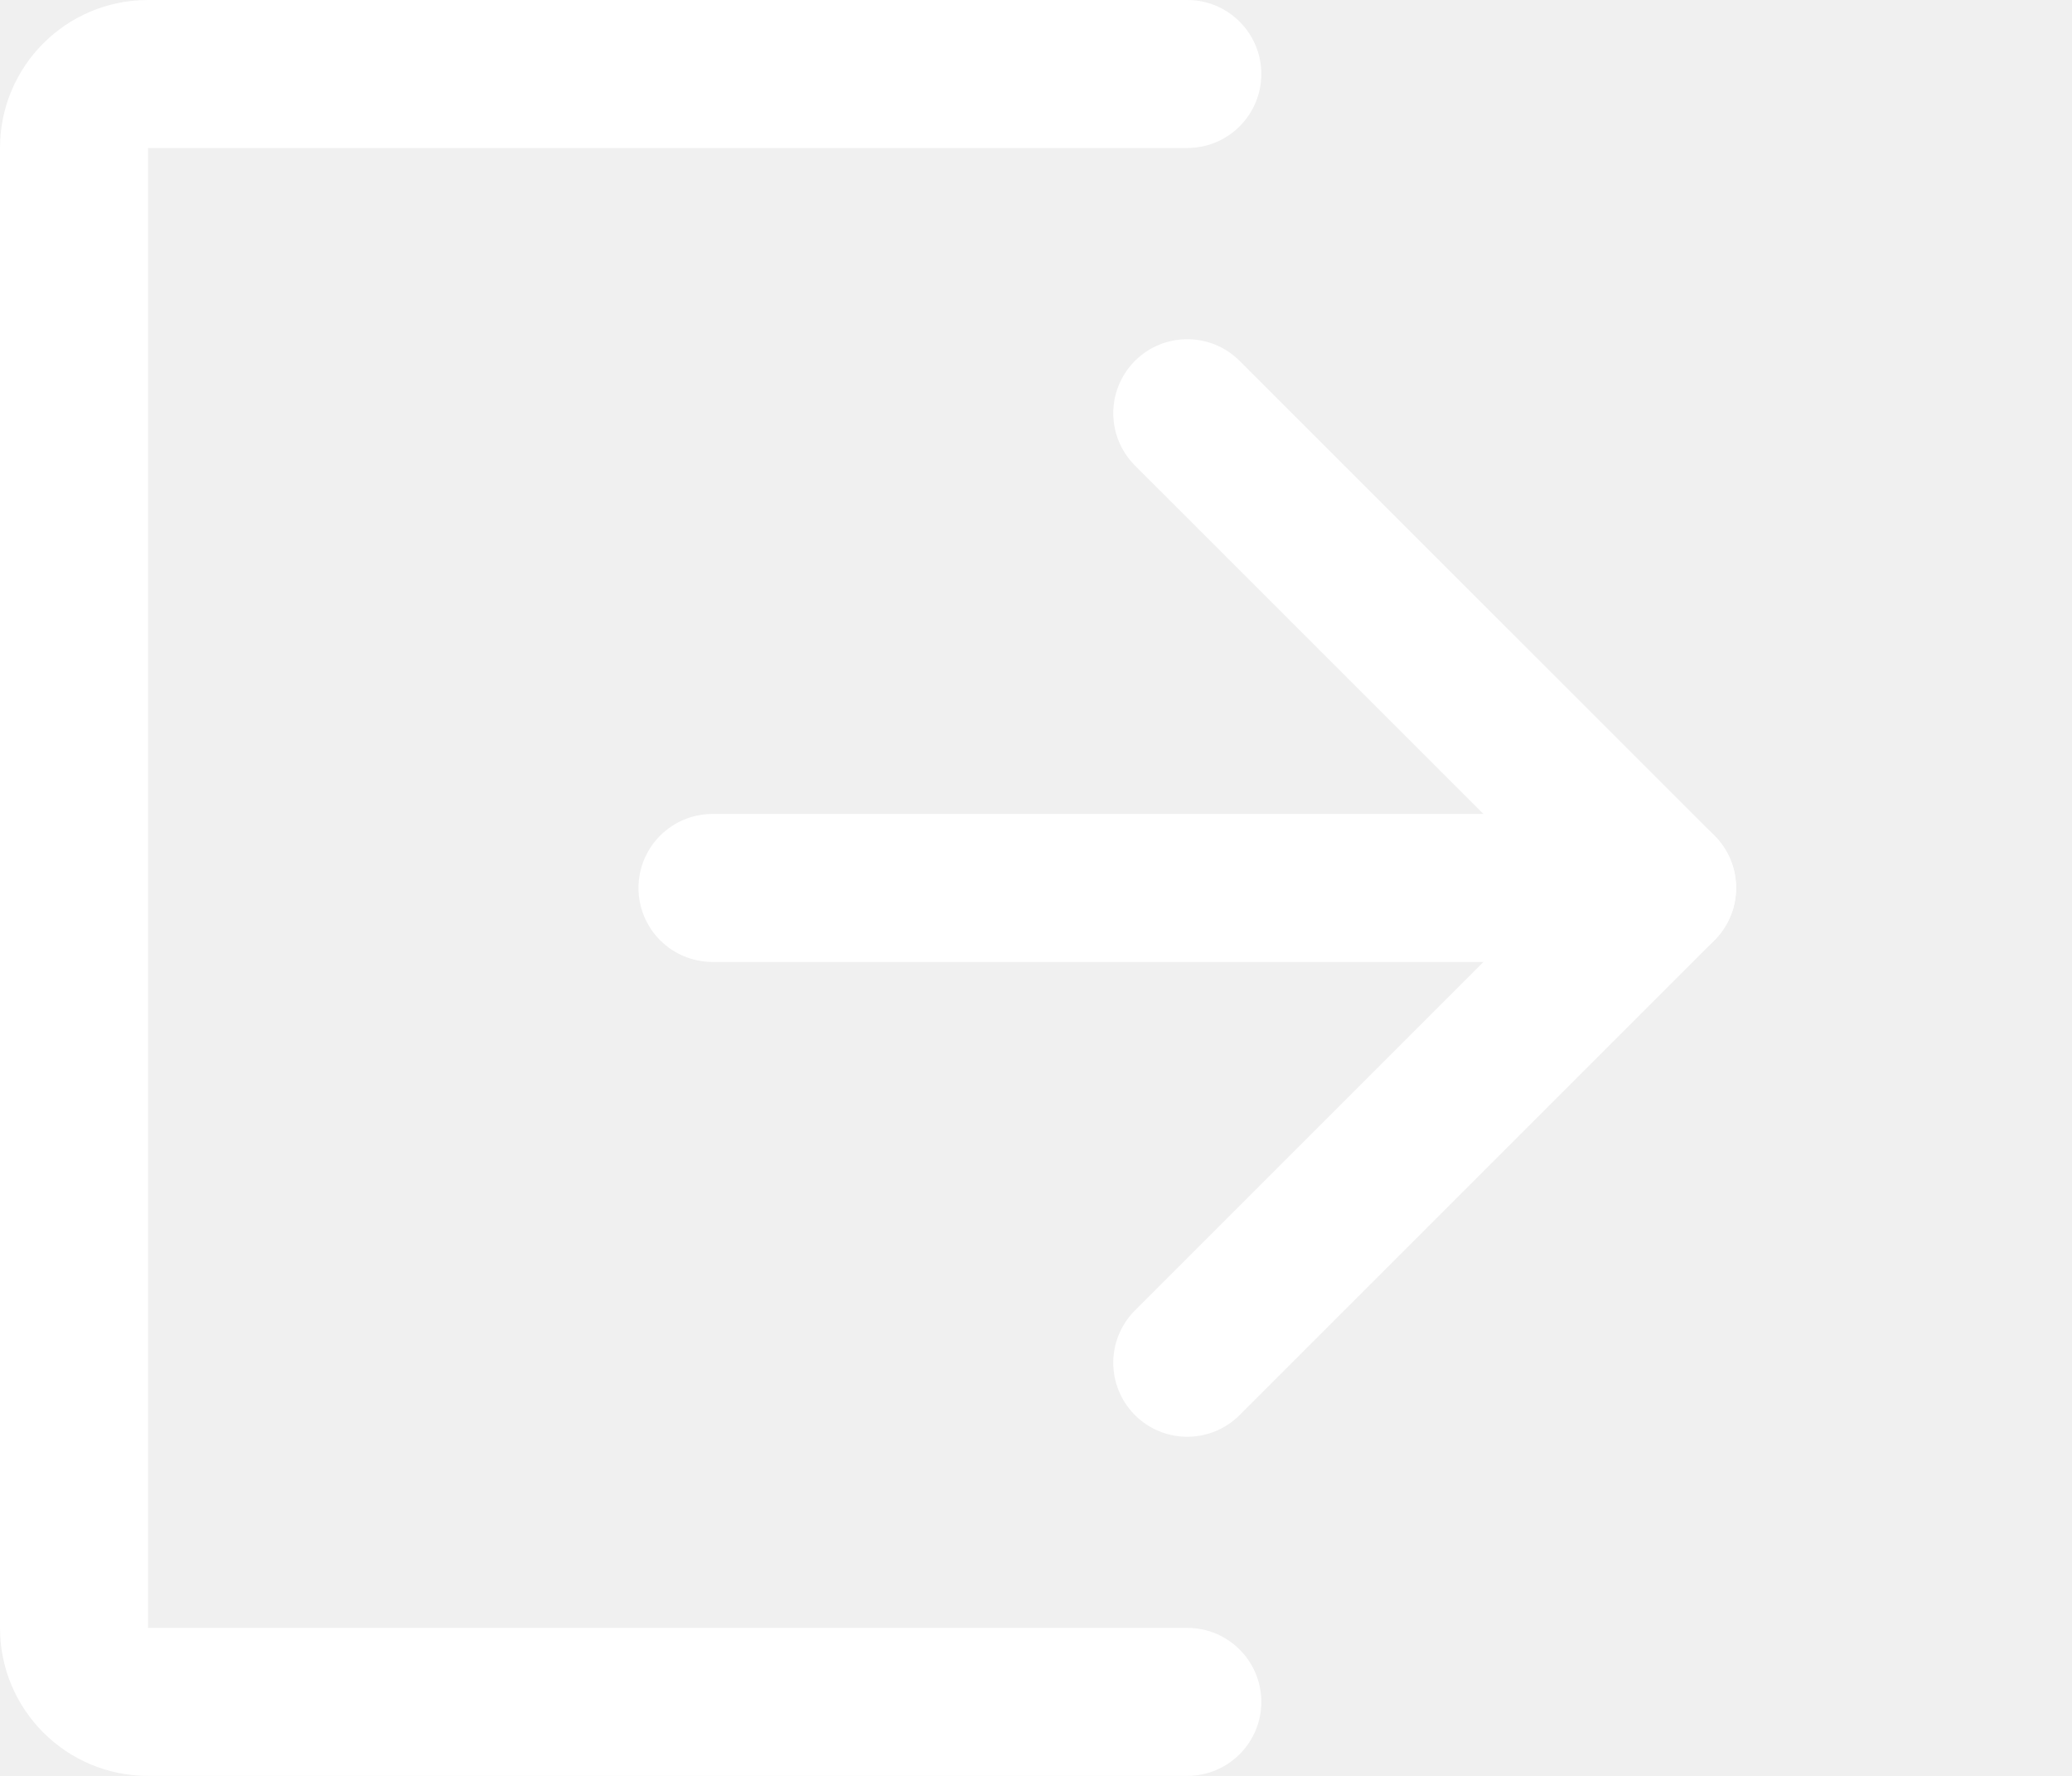
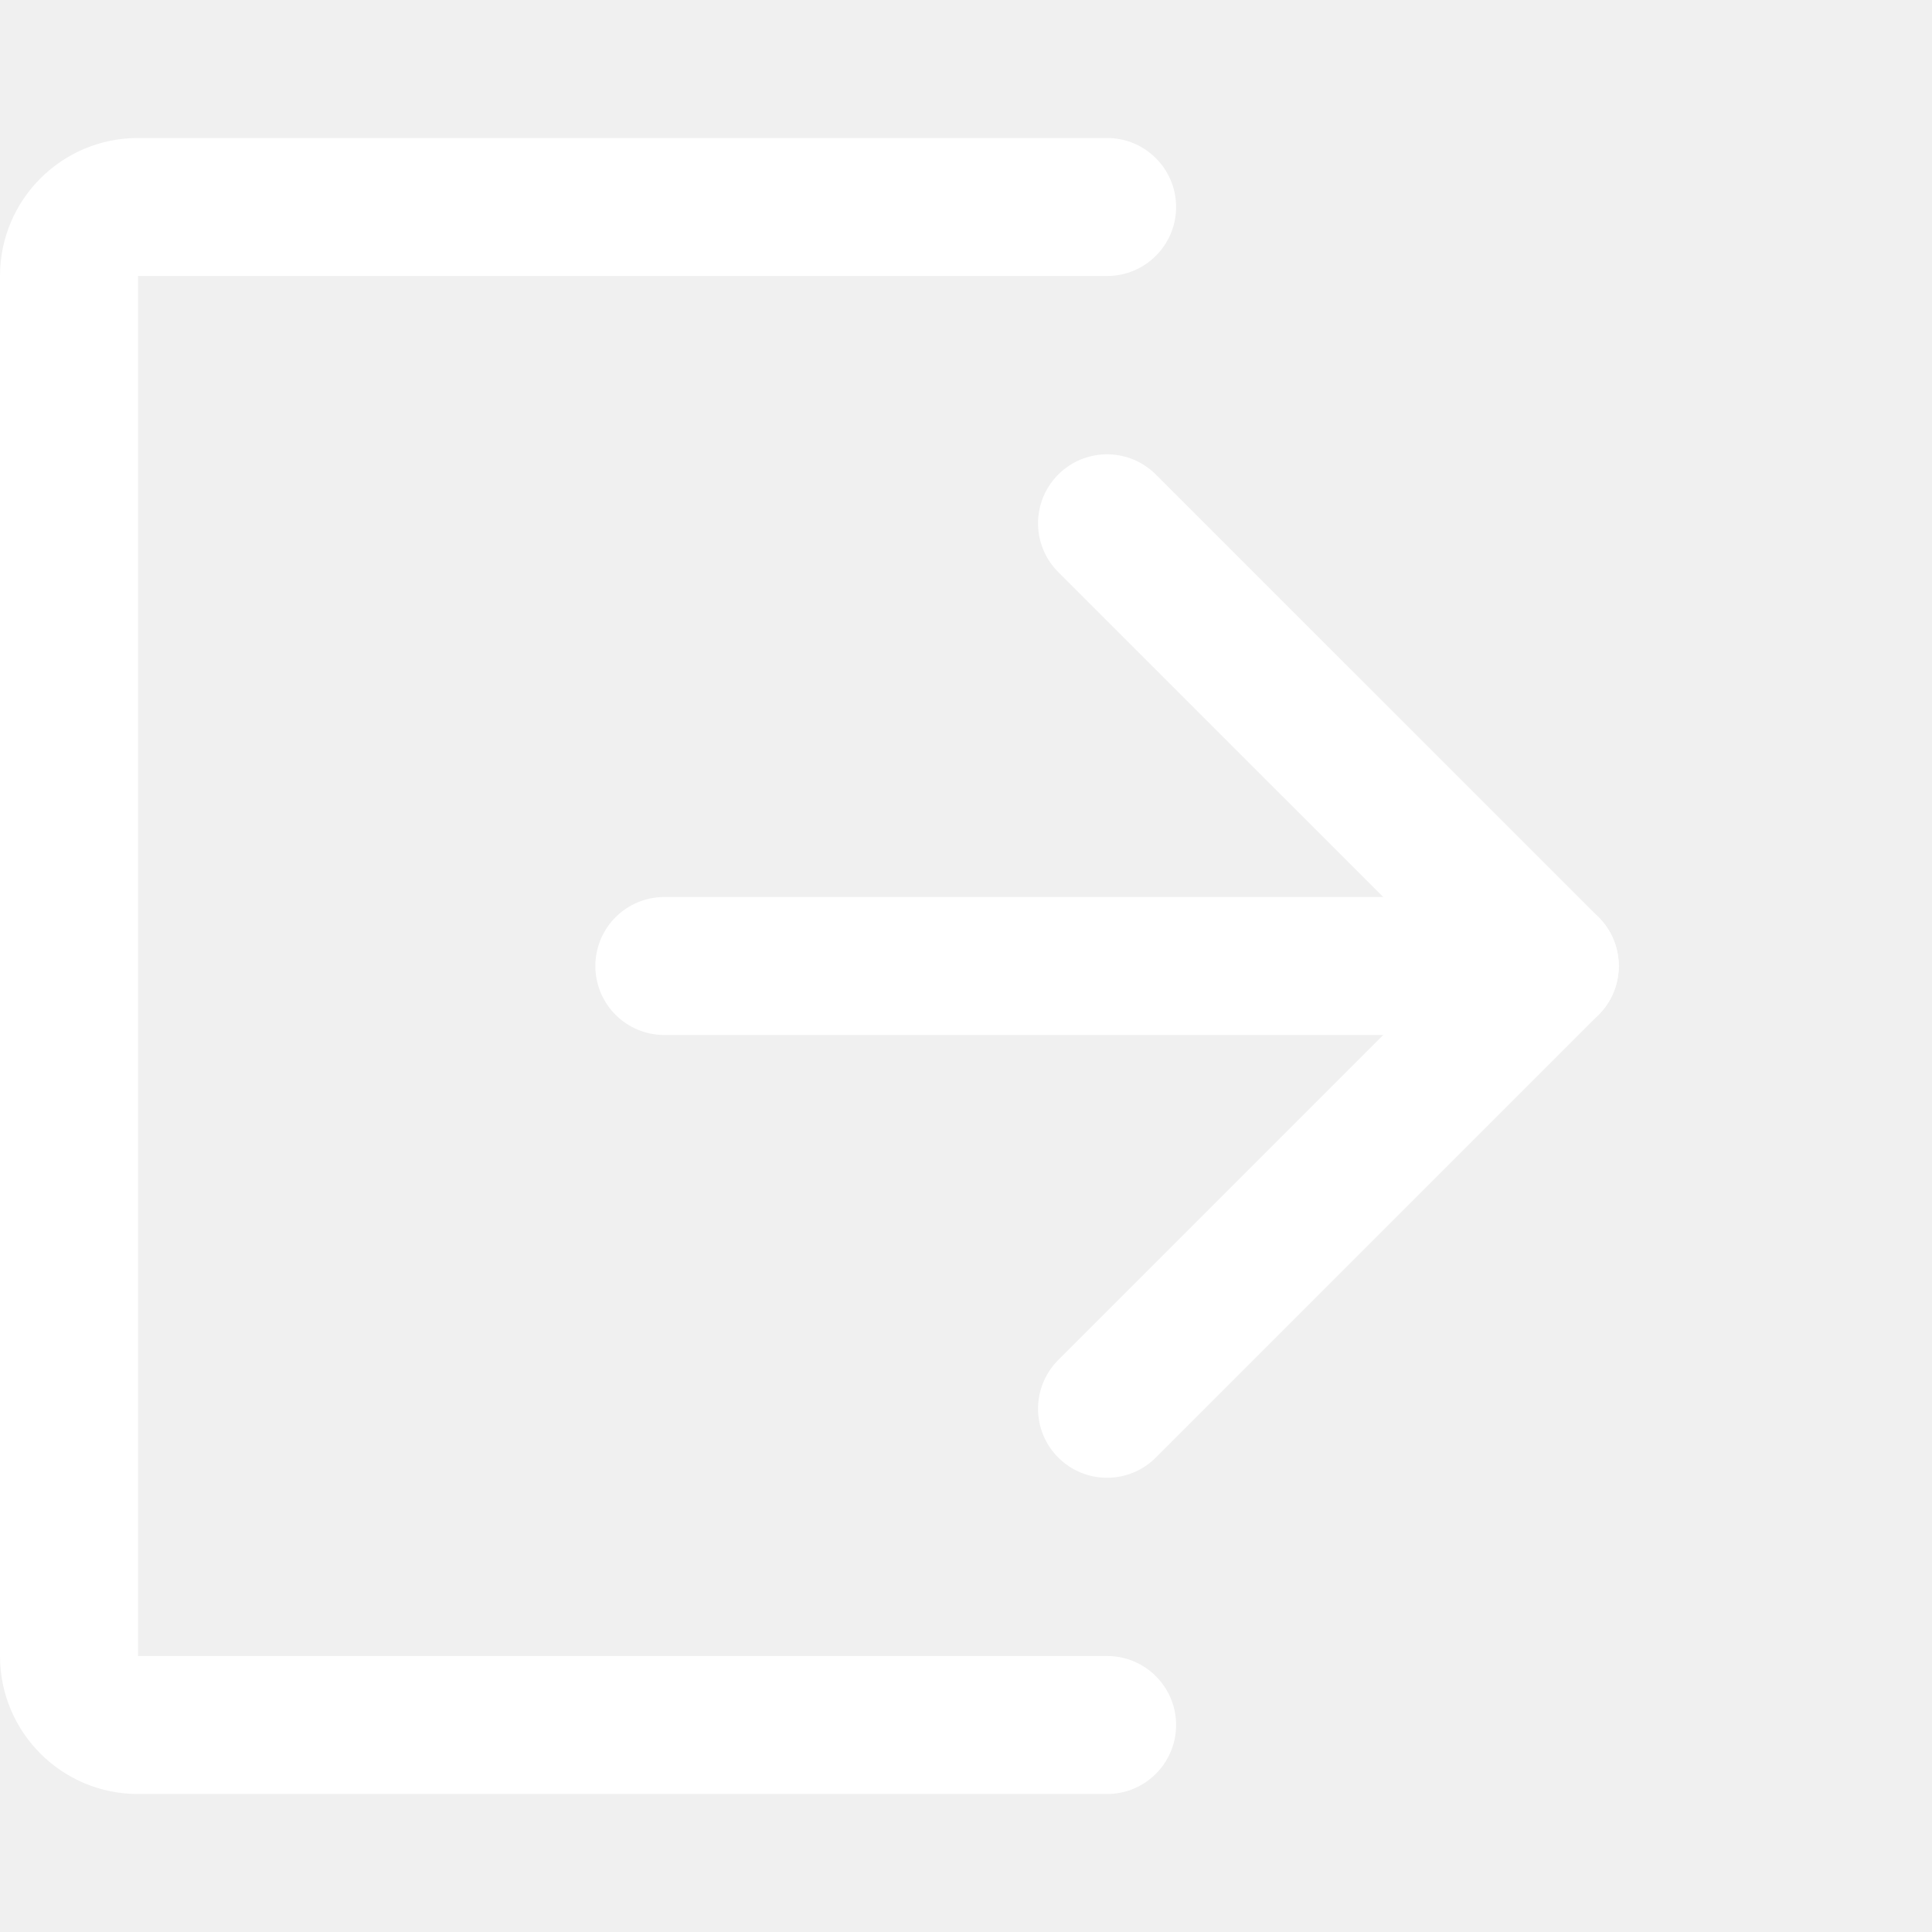
- <svg xmlns="http://www.w3.org/2000/svg" width="28" height="24" viewBox="0 0 28 24" fill="none">
+ <svg xmlns="http://www.w3.org/2000/svg" width="24" height="24" viewBox="0 0 28 24" fill="none">
  <path d="M9.628 12H22.461" stroke="white" stroke-width="2" stroke-linecap="round" stroke-linejoin="round" />
  <path d="M16.044 5.584L22.461 12L16.044 18.417" stroke="white" stroke-width="2" stroke-linecap="round" stroke-linejoin="round" />
  <mask id="path-3-inside-1_1071_6525" fill="white">
    <path fill-rule="evenodd" clip-rule="evenodd" d="M0 2C0 0.895 0.895 0 2 0H16.045C16.597 0 17.045 0.448 17.045 1C17.045 1.552 16.597 2 16.045 2L2 2V22H16.045C16.597 22 17.045 22.448 17.045 23C17.045 23.552 16.597 24 16.045 24H2C0.895 24 0 23.105 0 22V2Z" />
  </mask>
  <path d="M16.045 2V-1H16.045L16.045 2ZM2 2L2 -1L-1 -1V2H2ZM2 22H-1V25H2V22ZM2 -3C-0.761 -3 -3 -0.761 -3 2H3C3 2.552 2.552 3 2 3V-3ZM16.045 -3H2V3H16.045V-3ZM20.045 1C20.045 -1.209 18.254 -3 16.045 -3V3C14.94 3 14.045 2.105 14.045 1H20.045ZM16.045 5C18.254 5 20.045 3.209 20.045 1H14.045C14.045 -0.105 14.94 -1 16.045 -1V5ZM2 5L16.045 5L16.045 -1L2 -1L2 5ZM5 22V2H-1V22H5ZM16.045 19H2V25H16.045V19ZM20.045 23C20.045 20.791 18.254 19 16.045 19V25C14.94 25 14.045 24.105 14.045 23H20.045ZM16.045 27C18.254 27 20.045 25.209 20.045 23H14.045C14.045 21.895 14.94 21 16.045 21V27ZM2 27H16.045V21H2V27ZM-3 22C-3 24.761 -0.761 27 2 27V21C2.552 21 3 21.448 3 22H-3ZM-3 2V22H3V2H-3Z" fill="white" mask="url(#path-3-inside-1_1071_6525)" />
</svg>
